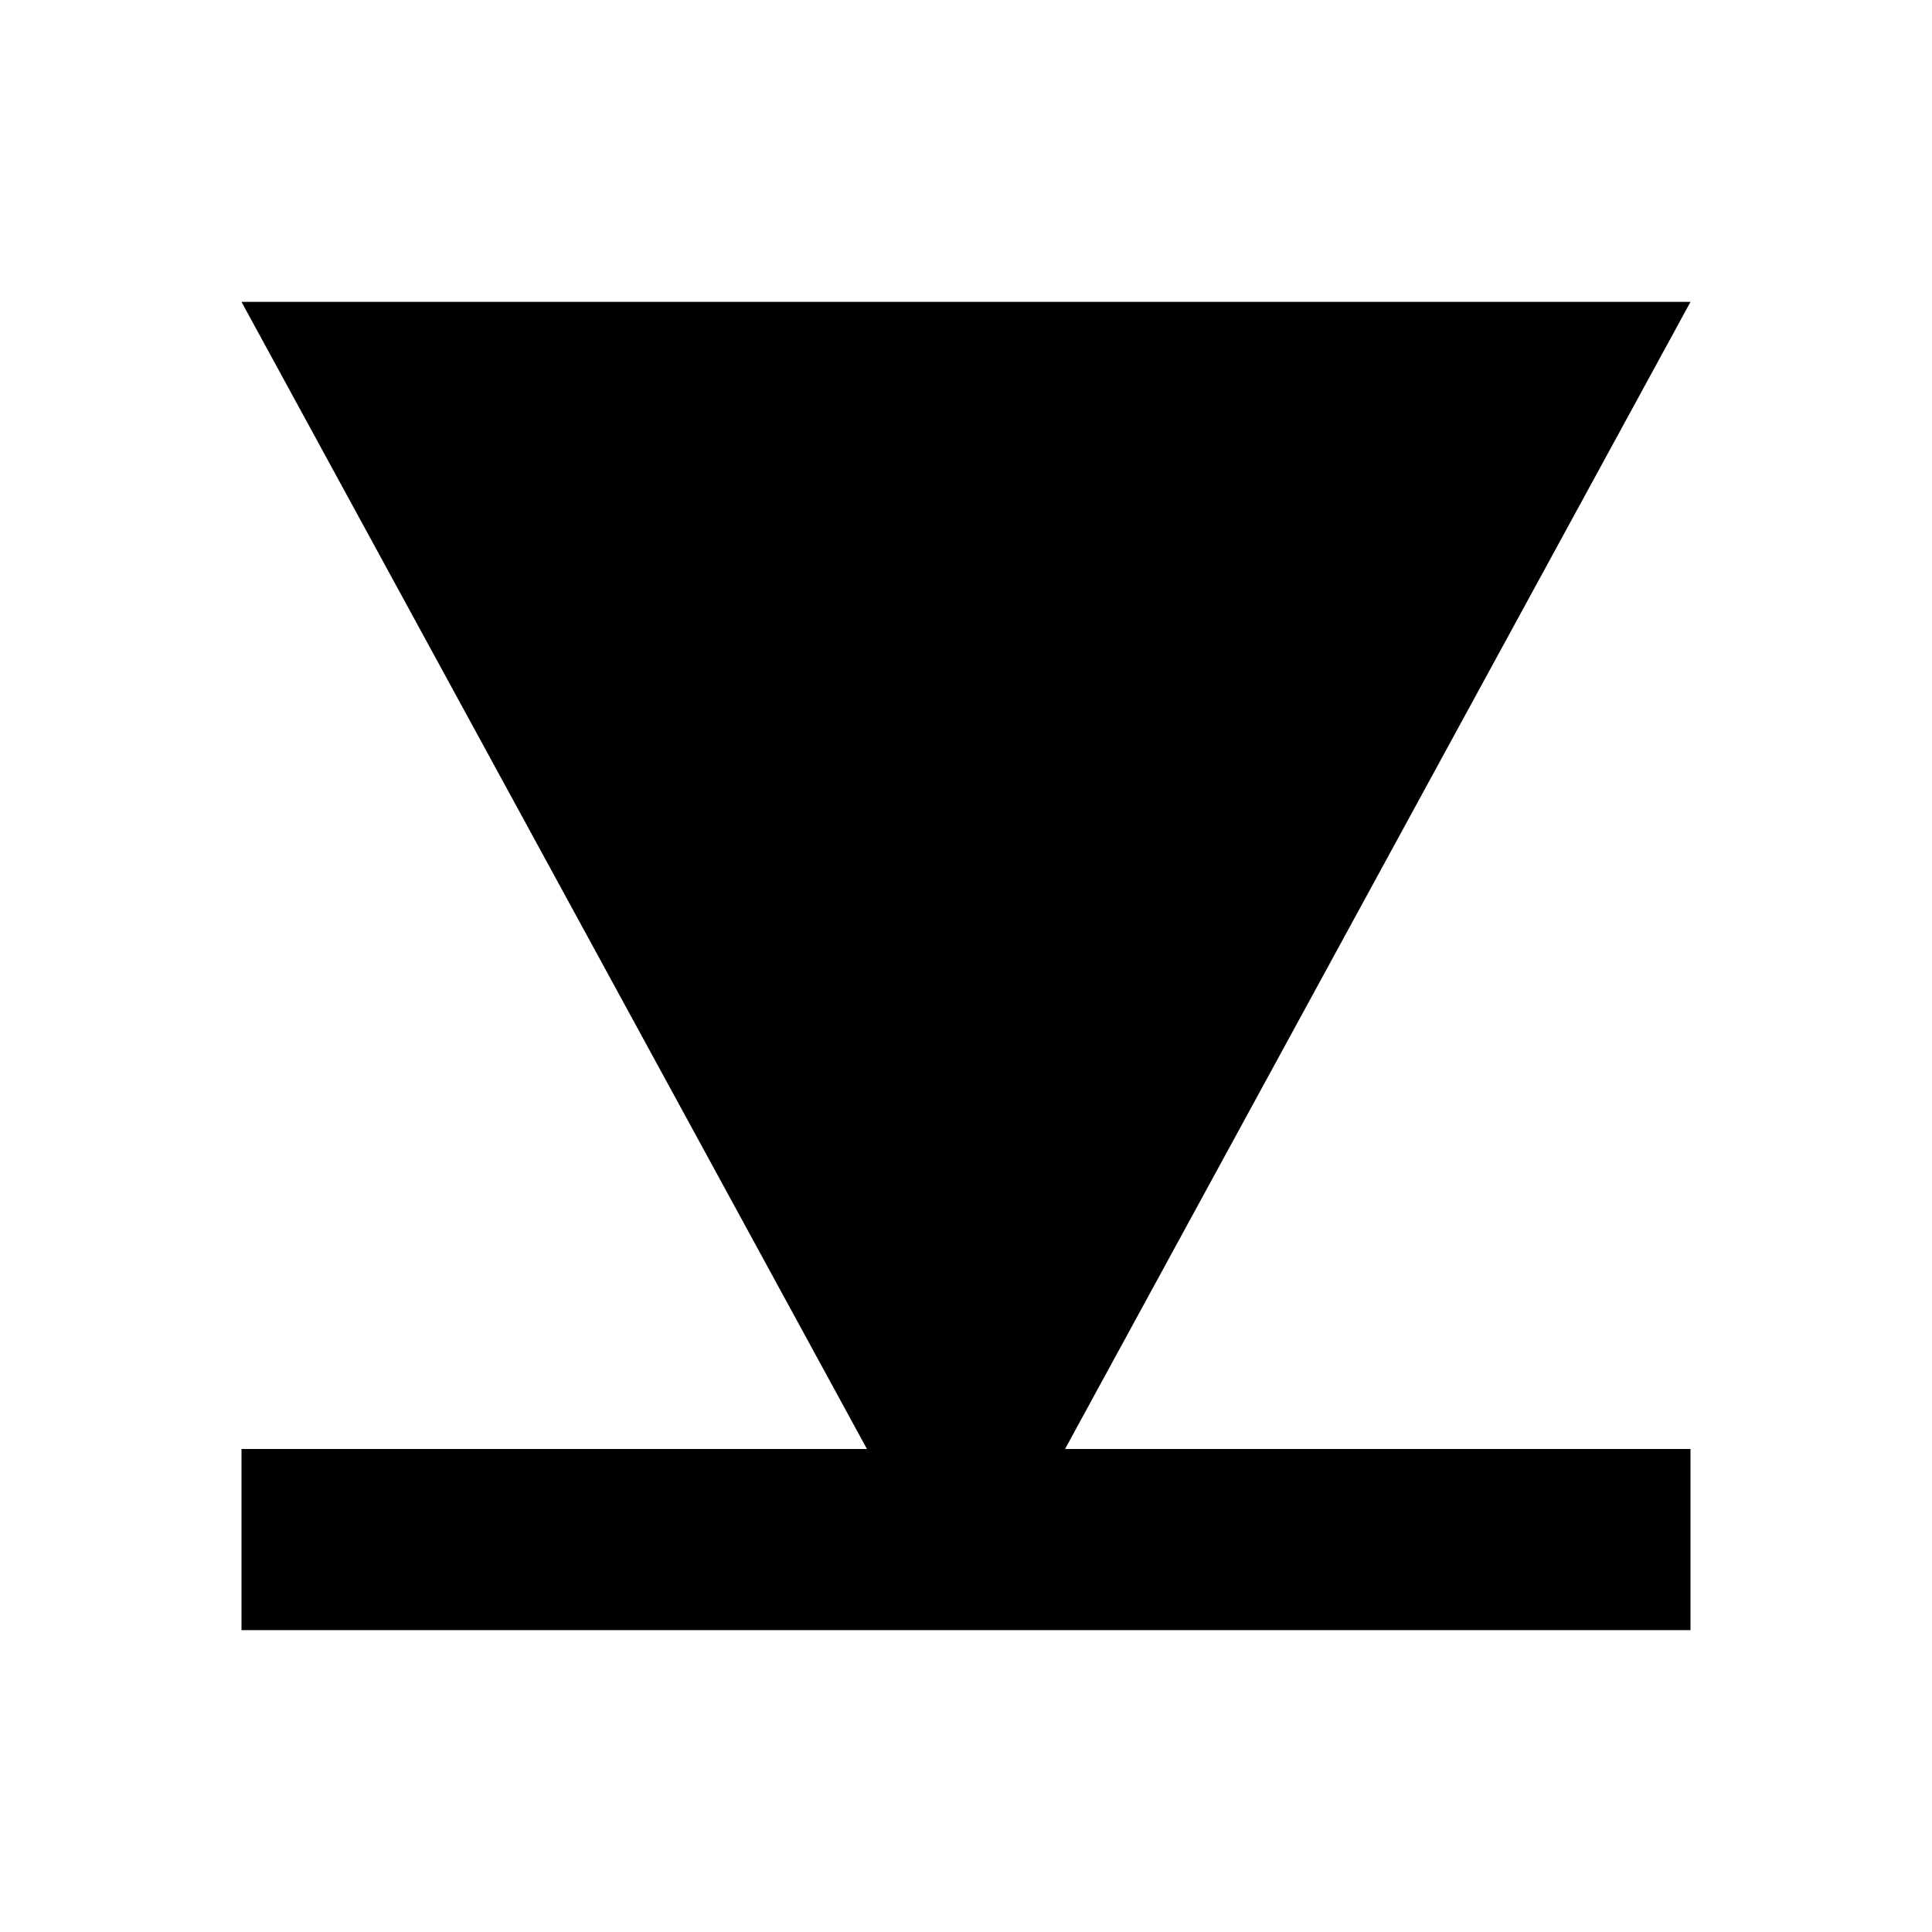
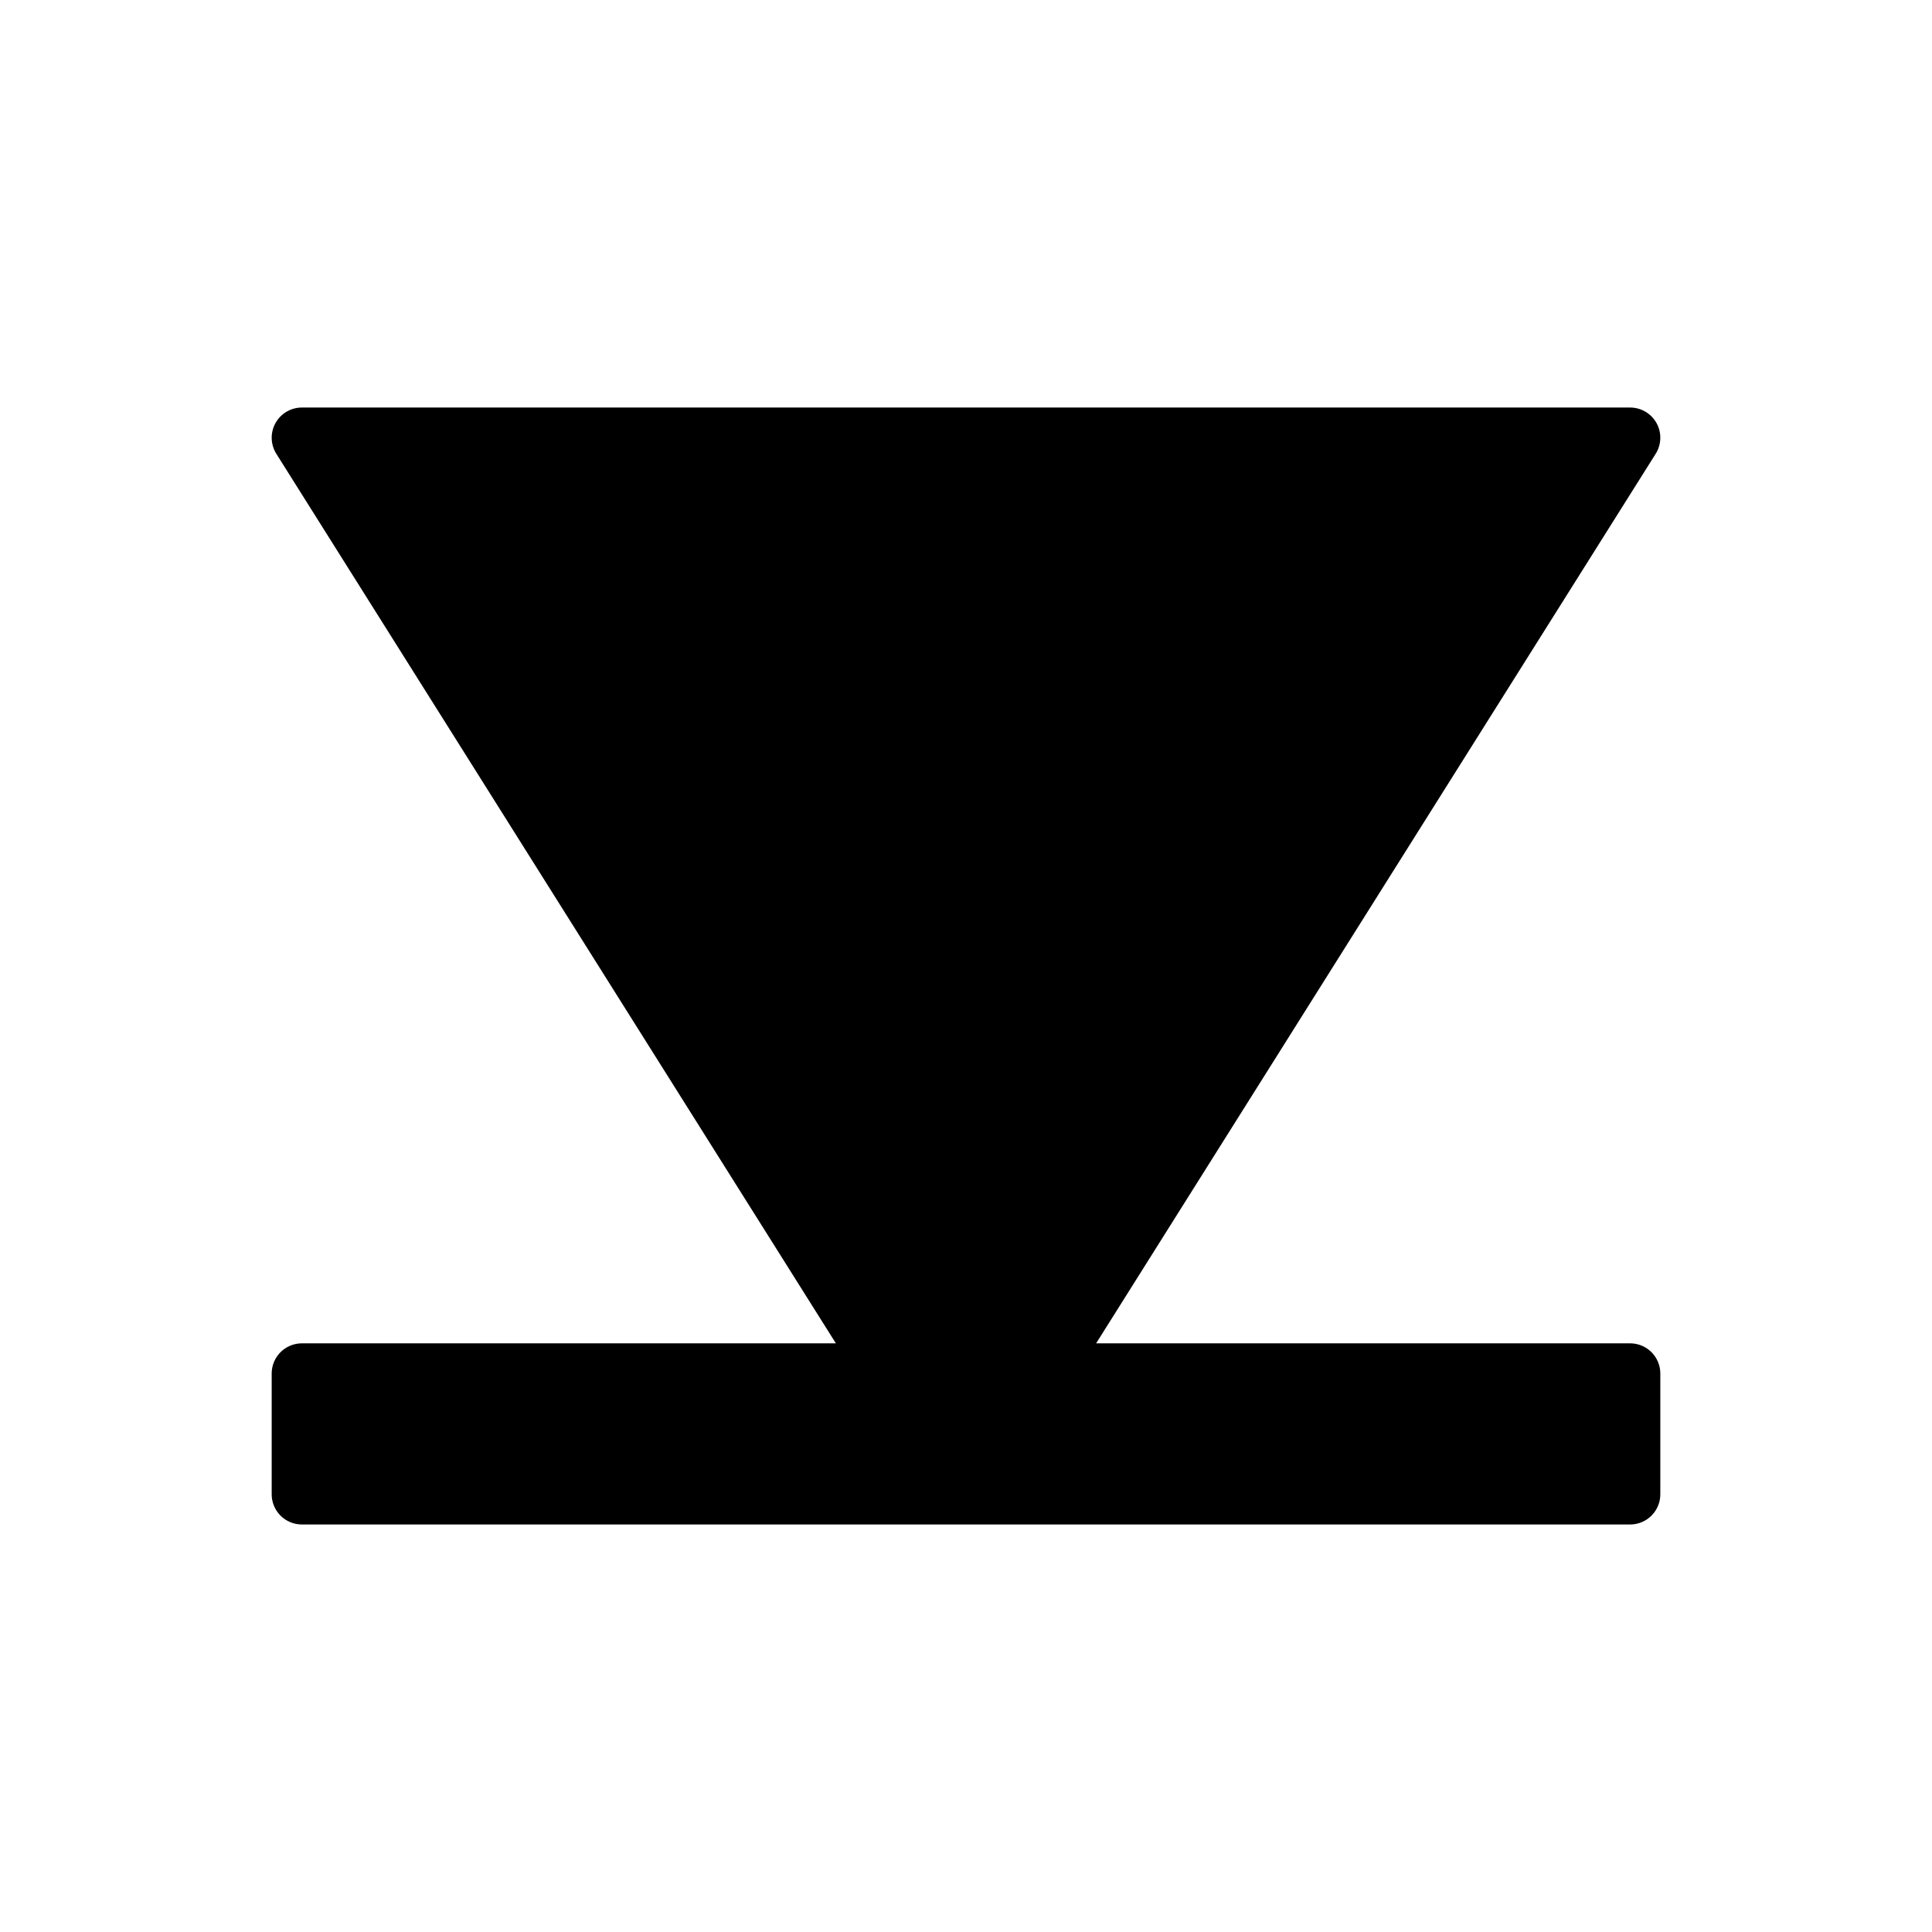
<svg xmlns="http://www.w3.org/2000/svg" version="1.0" width="64" height="64" id="svg3185">
  <defs id="defs5" />
-   <path d="M 8,54 L 8,48 L 28.719,48 L 8,10 L 56,10 L 35.281,48 L 56,48 L 56,54 L 32,54 L 8,54 z" id="path2428" style="fill:#000000;stroke:none" />
+   <path d="M 10,49.5 L 10,45.5 L 29.5,45.5 L 10,14.5 L 54,14.5 L 34.5,45.5 L 54,45.5 L 54,49.5 L 32,49.5 L 10,49.5 z" id="path2428" style="fill:#000000;stroke:#000000;stroke-width:2;stroke-linecap:round;stroke-linejoin:round" />
</svg>
